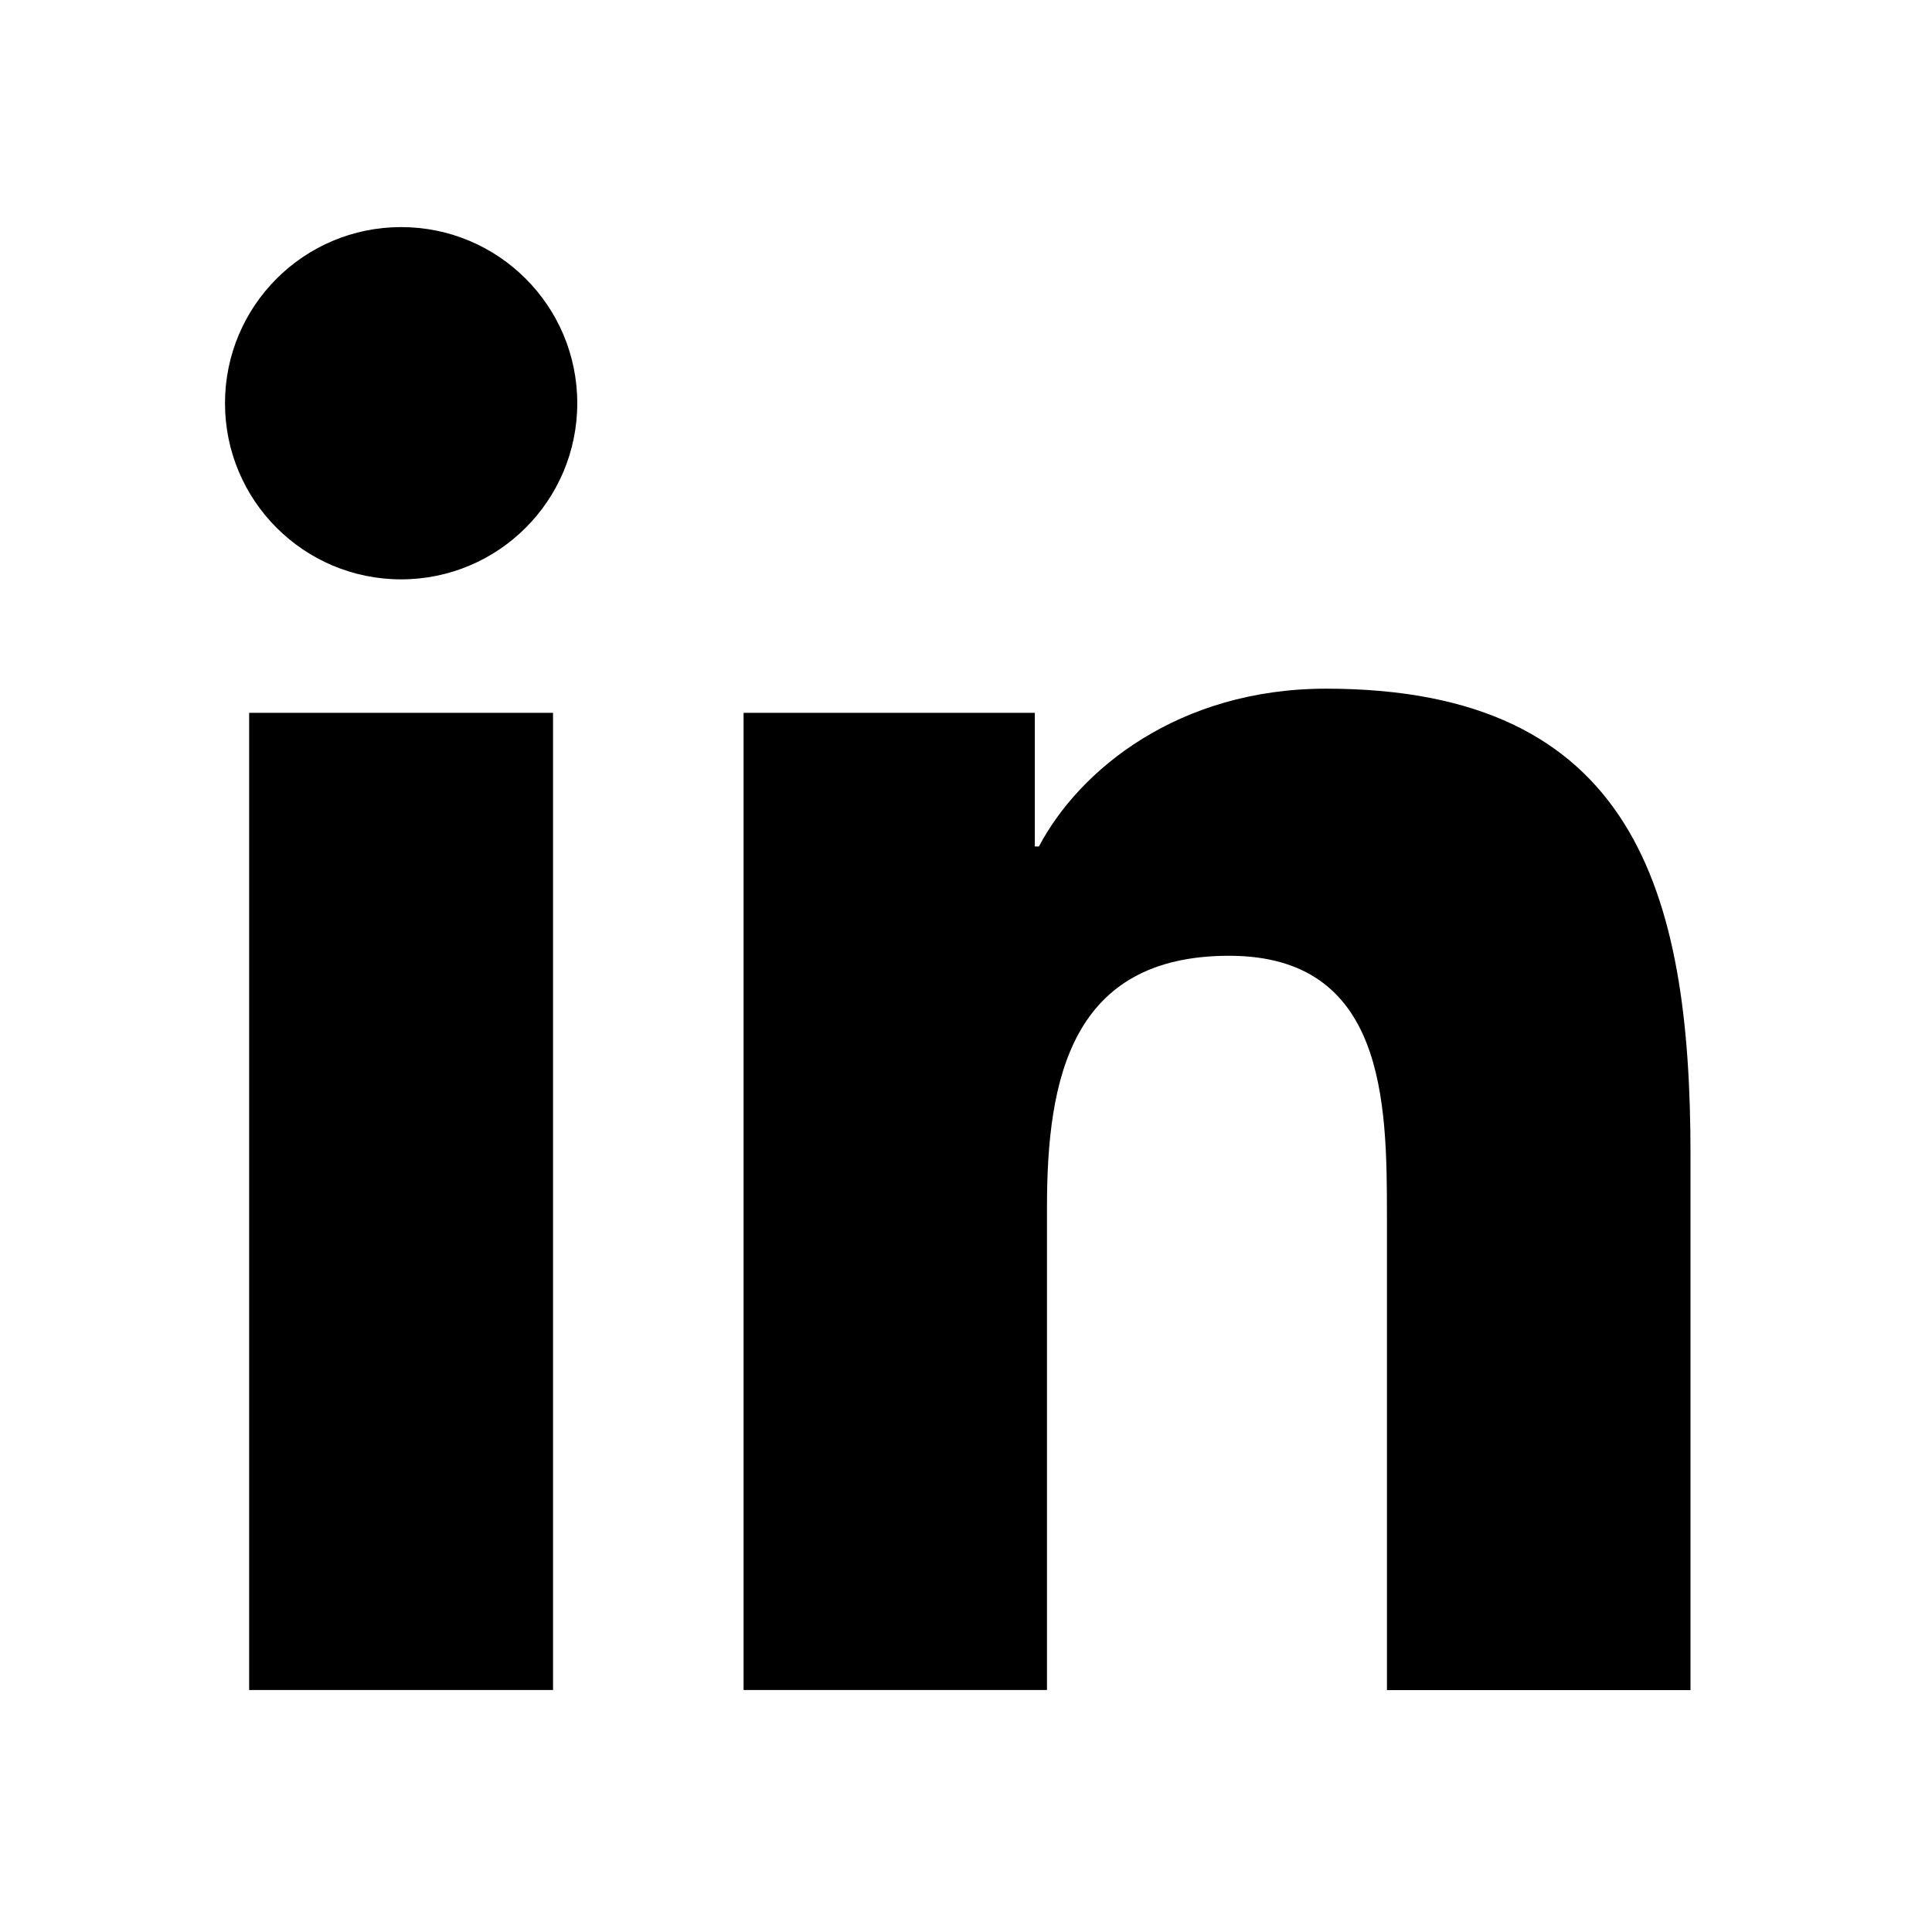
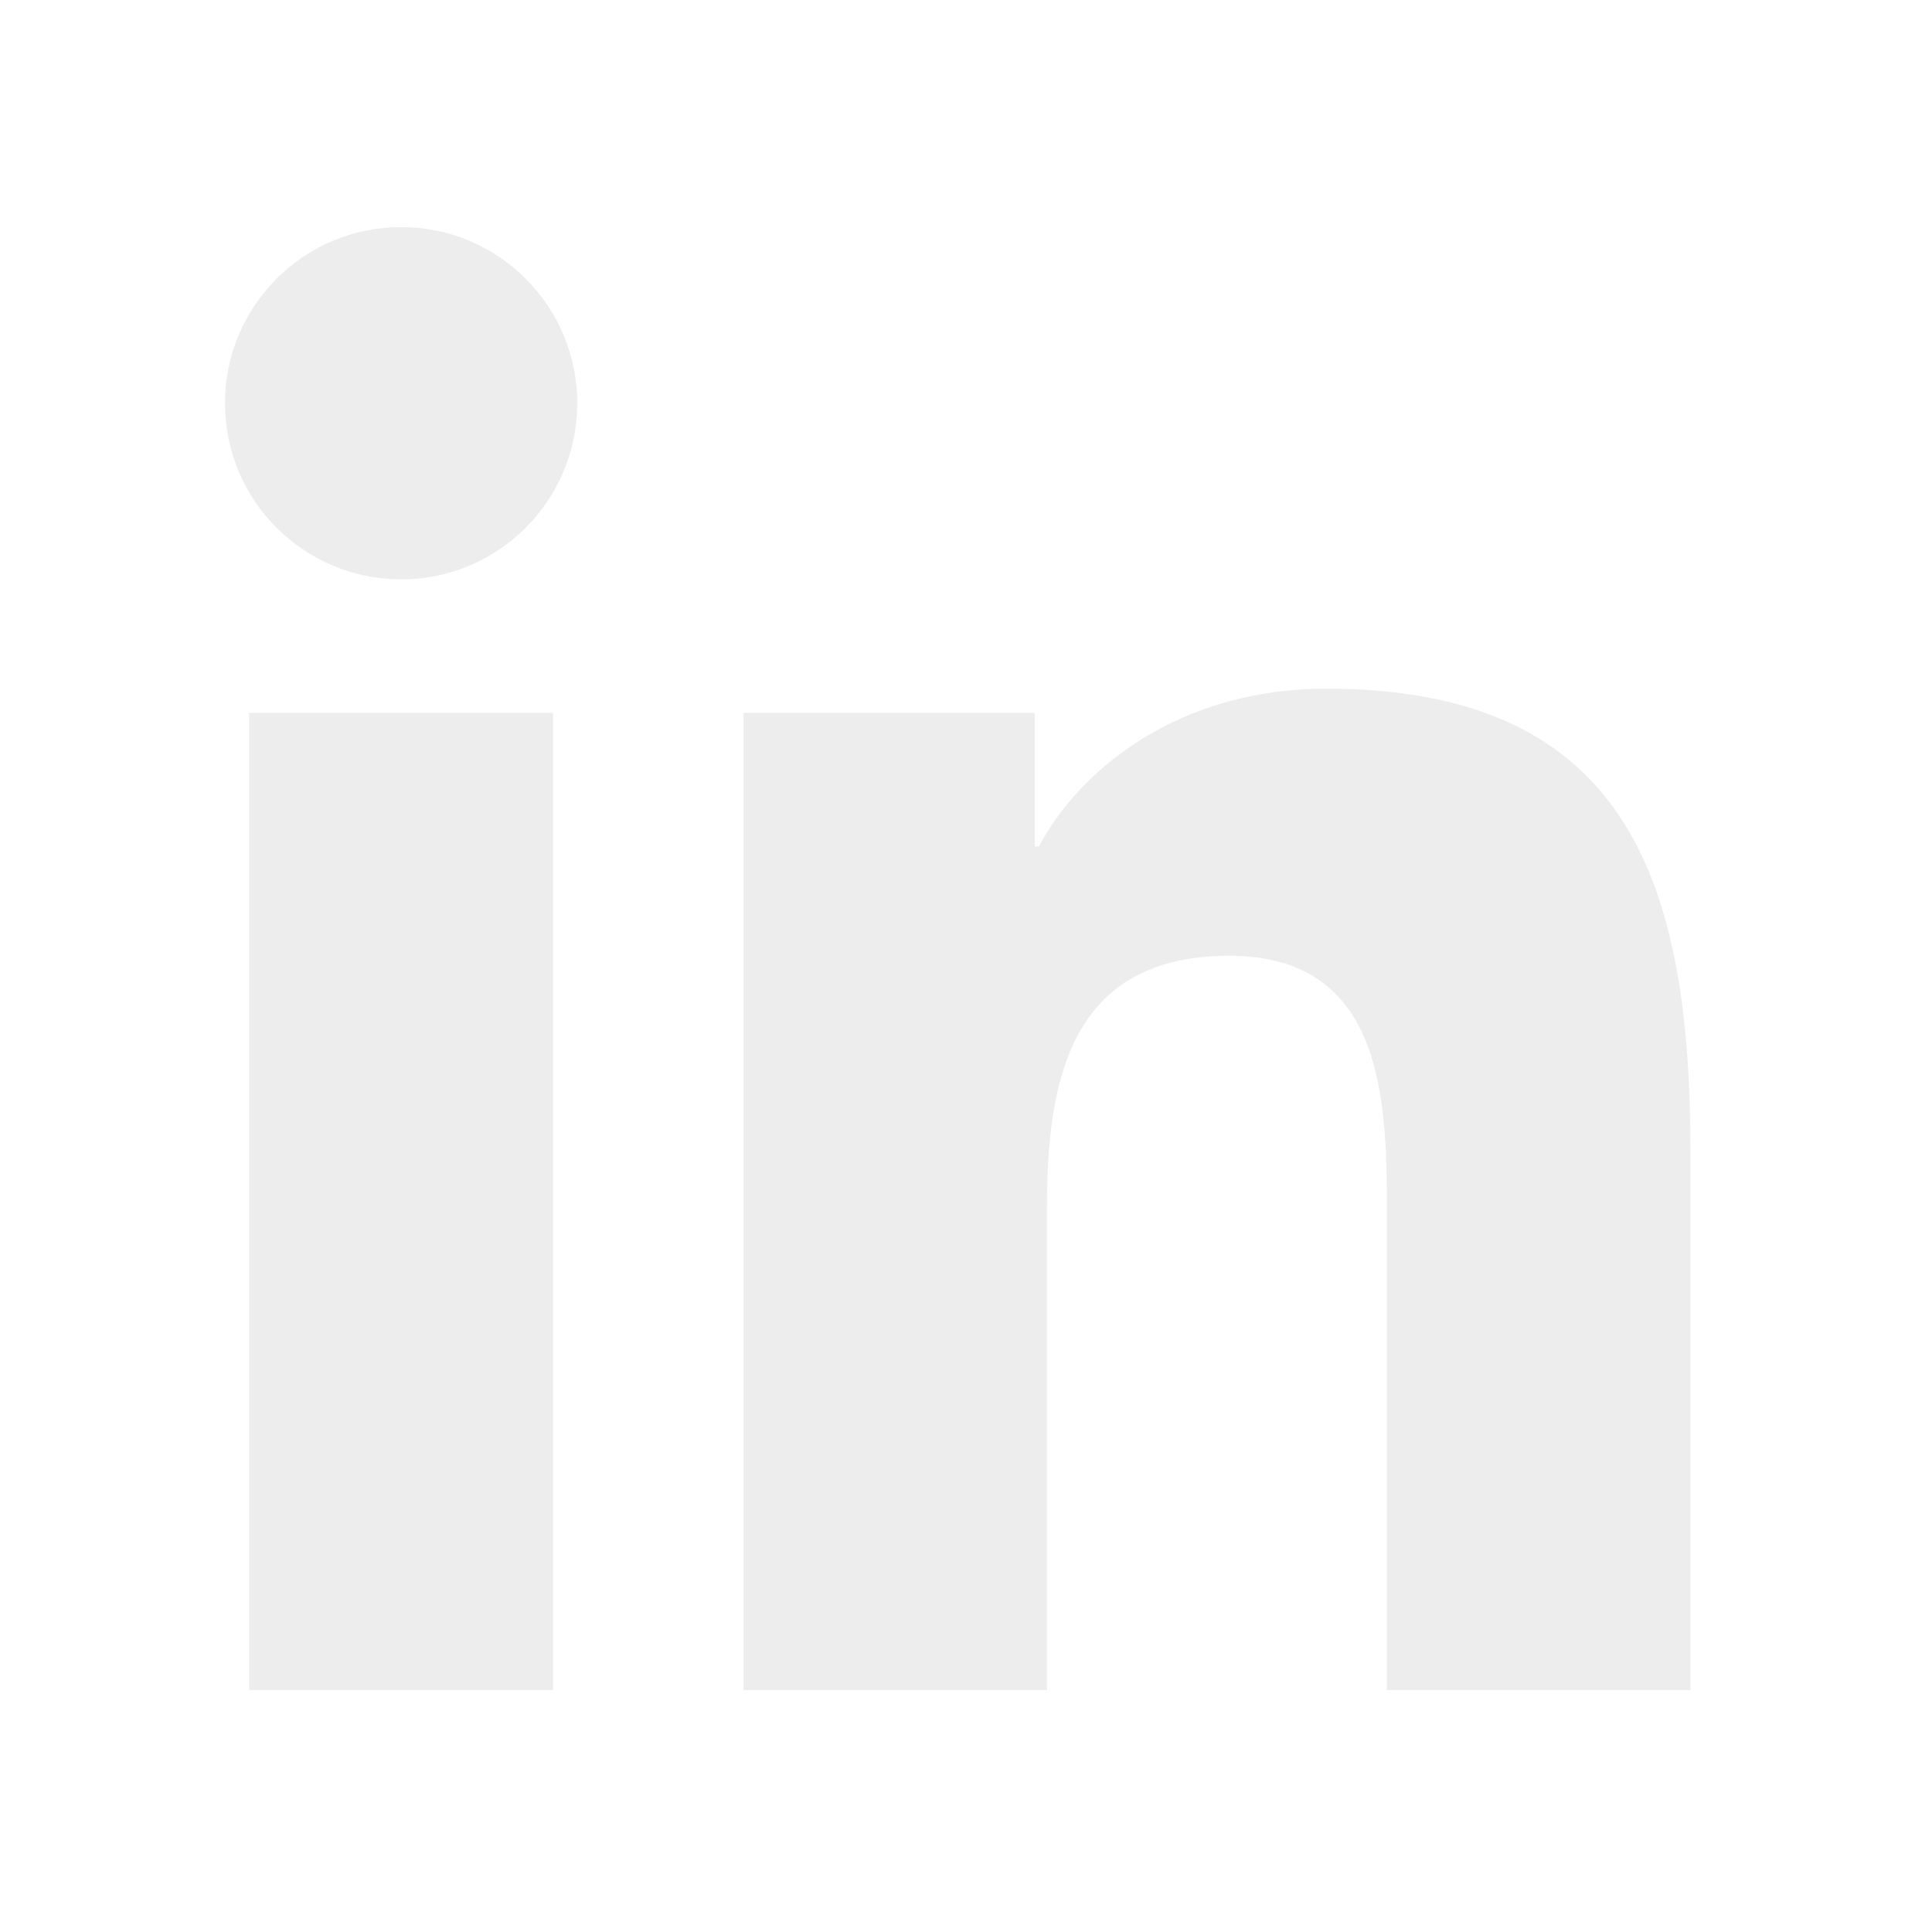
- <svg xmlns="http://www.w3.org/2000/svg" width="24" height="24" viewBox="0 0 24 24">
+ <svg xmlns="http://www.w3.org/2000/svg" width="24" height="24" viewBox="0 0 24 24" style="fill: rgba(237, 237, 237, 1);transform: ;msFilter:;">
  <circle cx="4.983" cy="5.009" r="2.188" />
  <path d="M9.237 8.855v12.139h3.769v-6.003c0-1.584.298-3.118 2.262-3.118 1.937 0 1.961 1.811 1.961 3.218v5.904H21v-6.657c0-3.27-.704-5.783-4.526-5.783-1.835 0-3.065 1.007-3.568 1.96h-.051v-1.66H9.237zm-6.142 0H6.87v12.139H3.095z" />
</svg>
